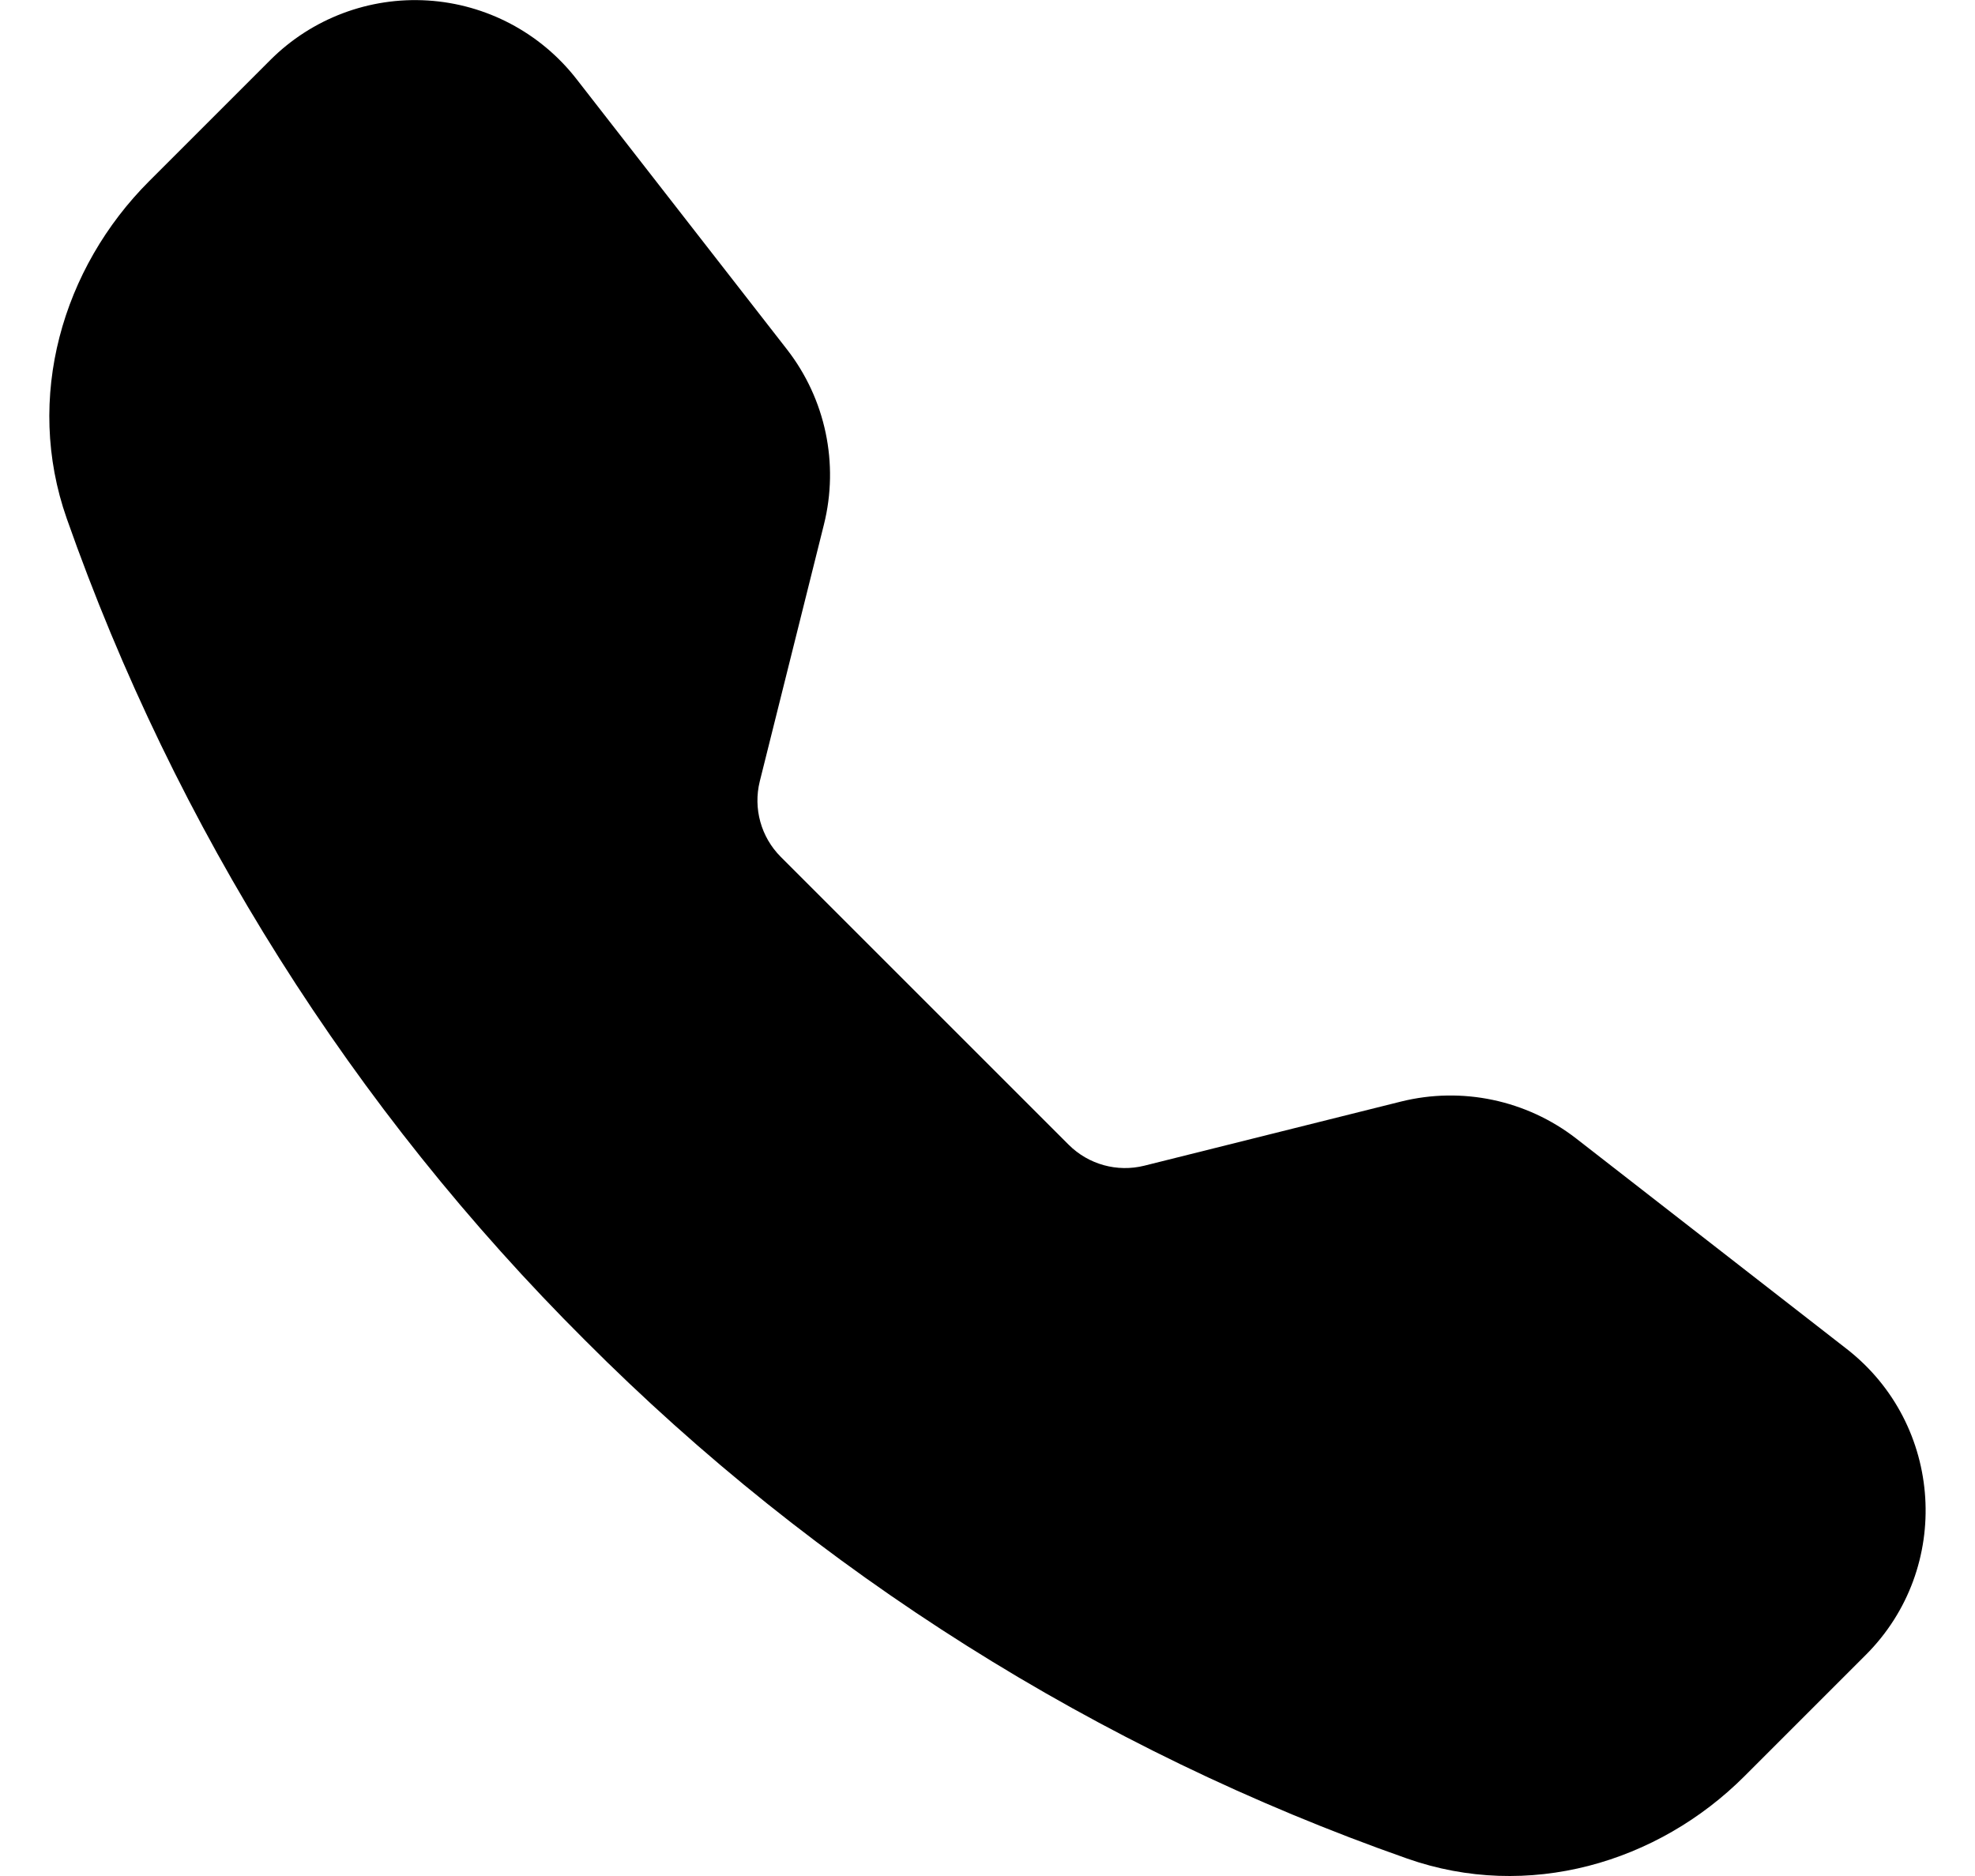
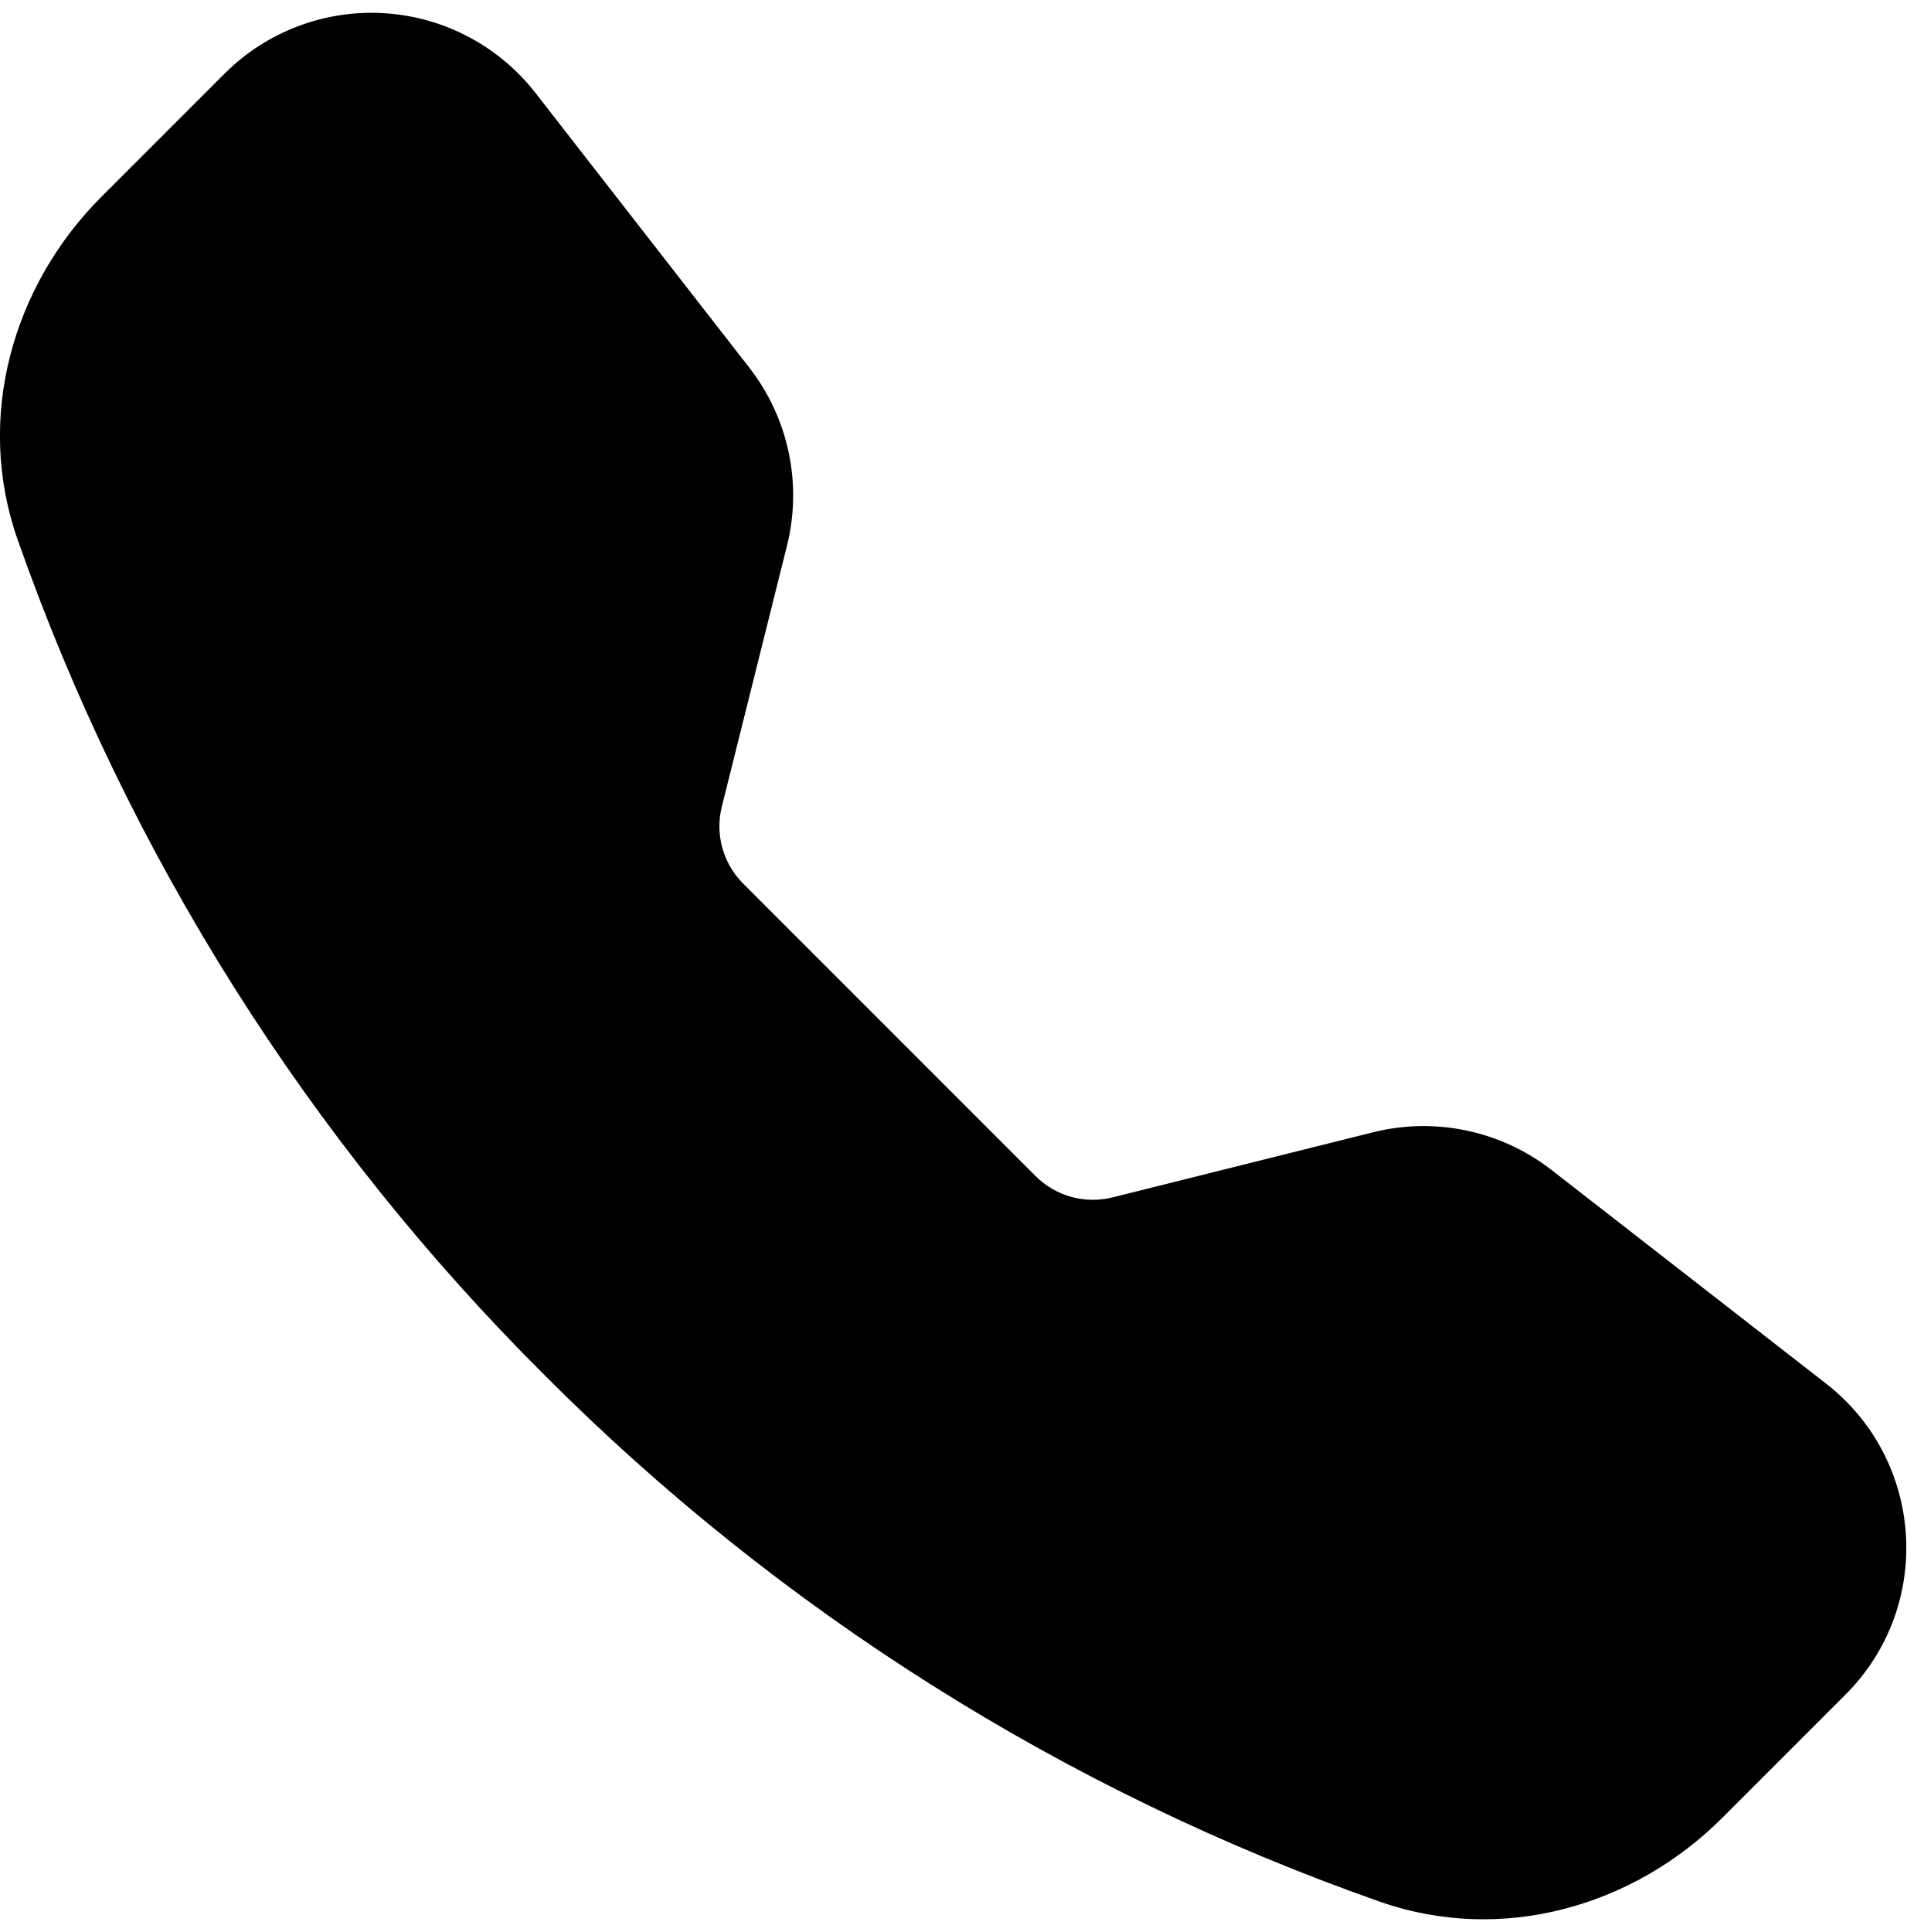
- <svg xmlns="http://www.w3.org/2000/svg" width="80" height="76" fill="currentColor" class="bi bi-telephone-fill" viewBox="0 0 16 16">
+ <svg xmlns="http://www.w3.org/2000/svg" width="75" height="76" fill="currentColor" class="bi bi-telephone-fill" viewBox="0 0 16 16">
  <path fill-rule="evenodd" d="M1.885.511a1.745 1.745 0 0 1 2.61.163L6.29 2.98c.329.423.445.974.315 1.494l-.547 2.19a.68.68 0 0 0 .178.643l2.457 2.457a.68.68 0 0 0 .644.178l2.189-.547a1.75 1.75 0 0 1 1.494.315l2.306 1.794c.829.645.905 1.87.163 2.611l-1.034 1.034c-.74.74-1.846 1.065-2.877.702a18.6 18.6 0 0 1-7.01-4.42 18.6 18.6 0 0 1-4.42-7.009c-.362-1.03-.037-2.137.703-2.877z" />
</svg>
